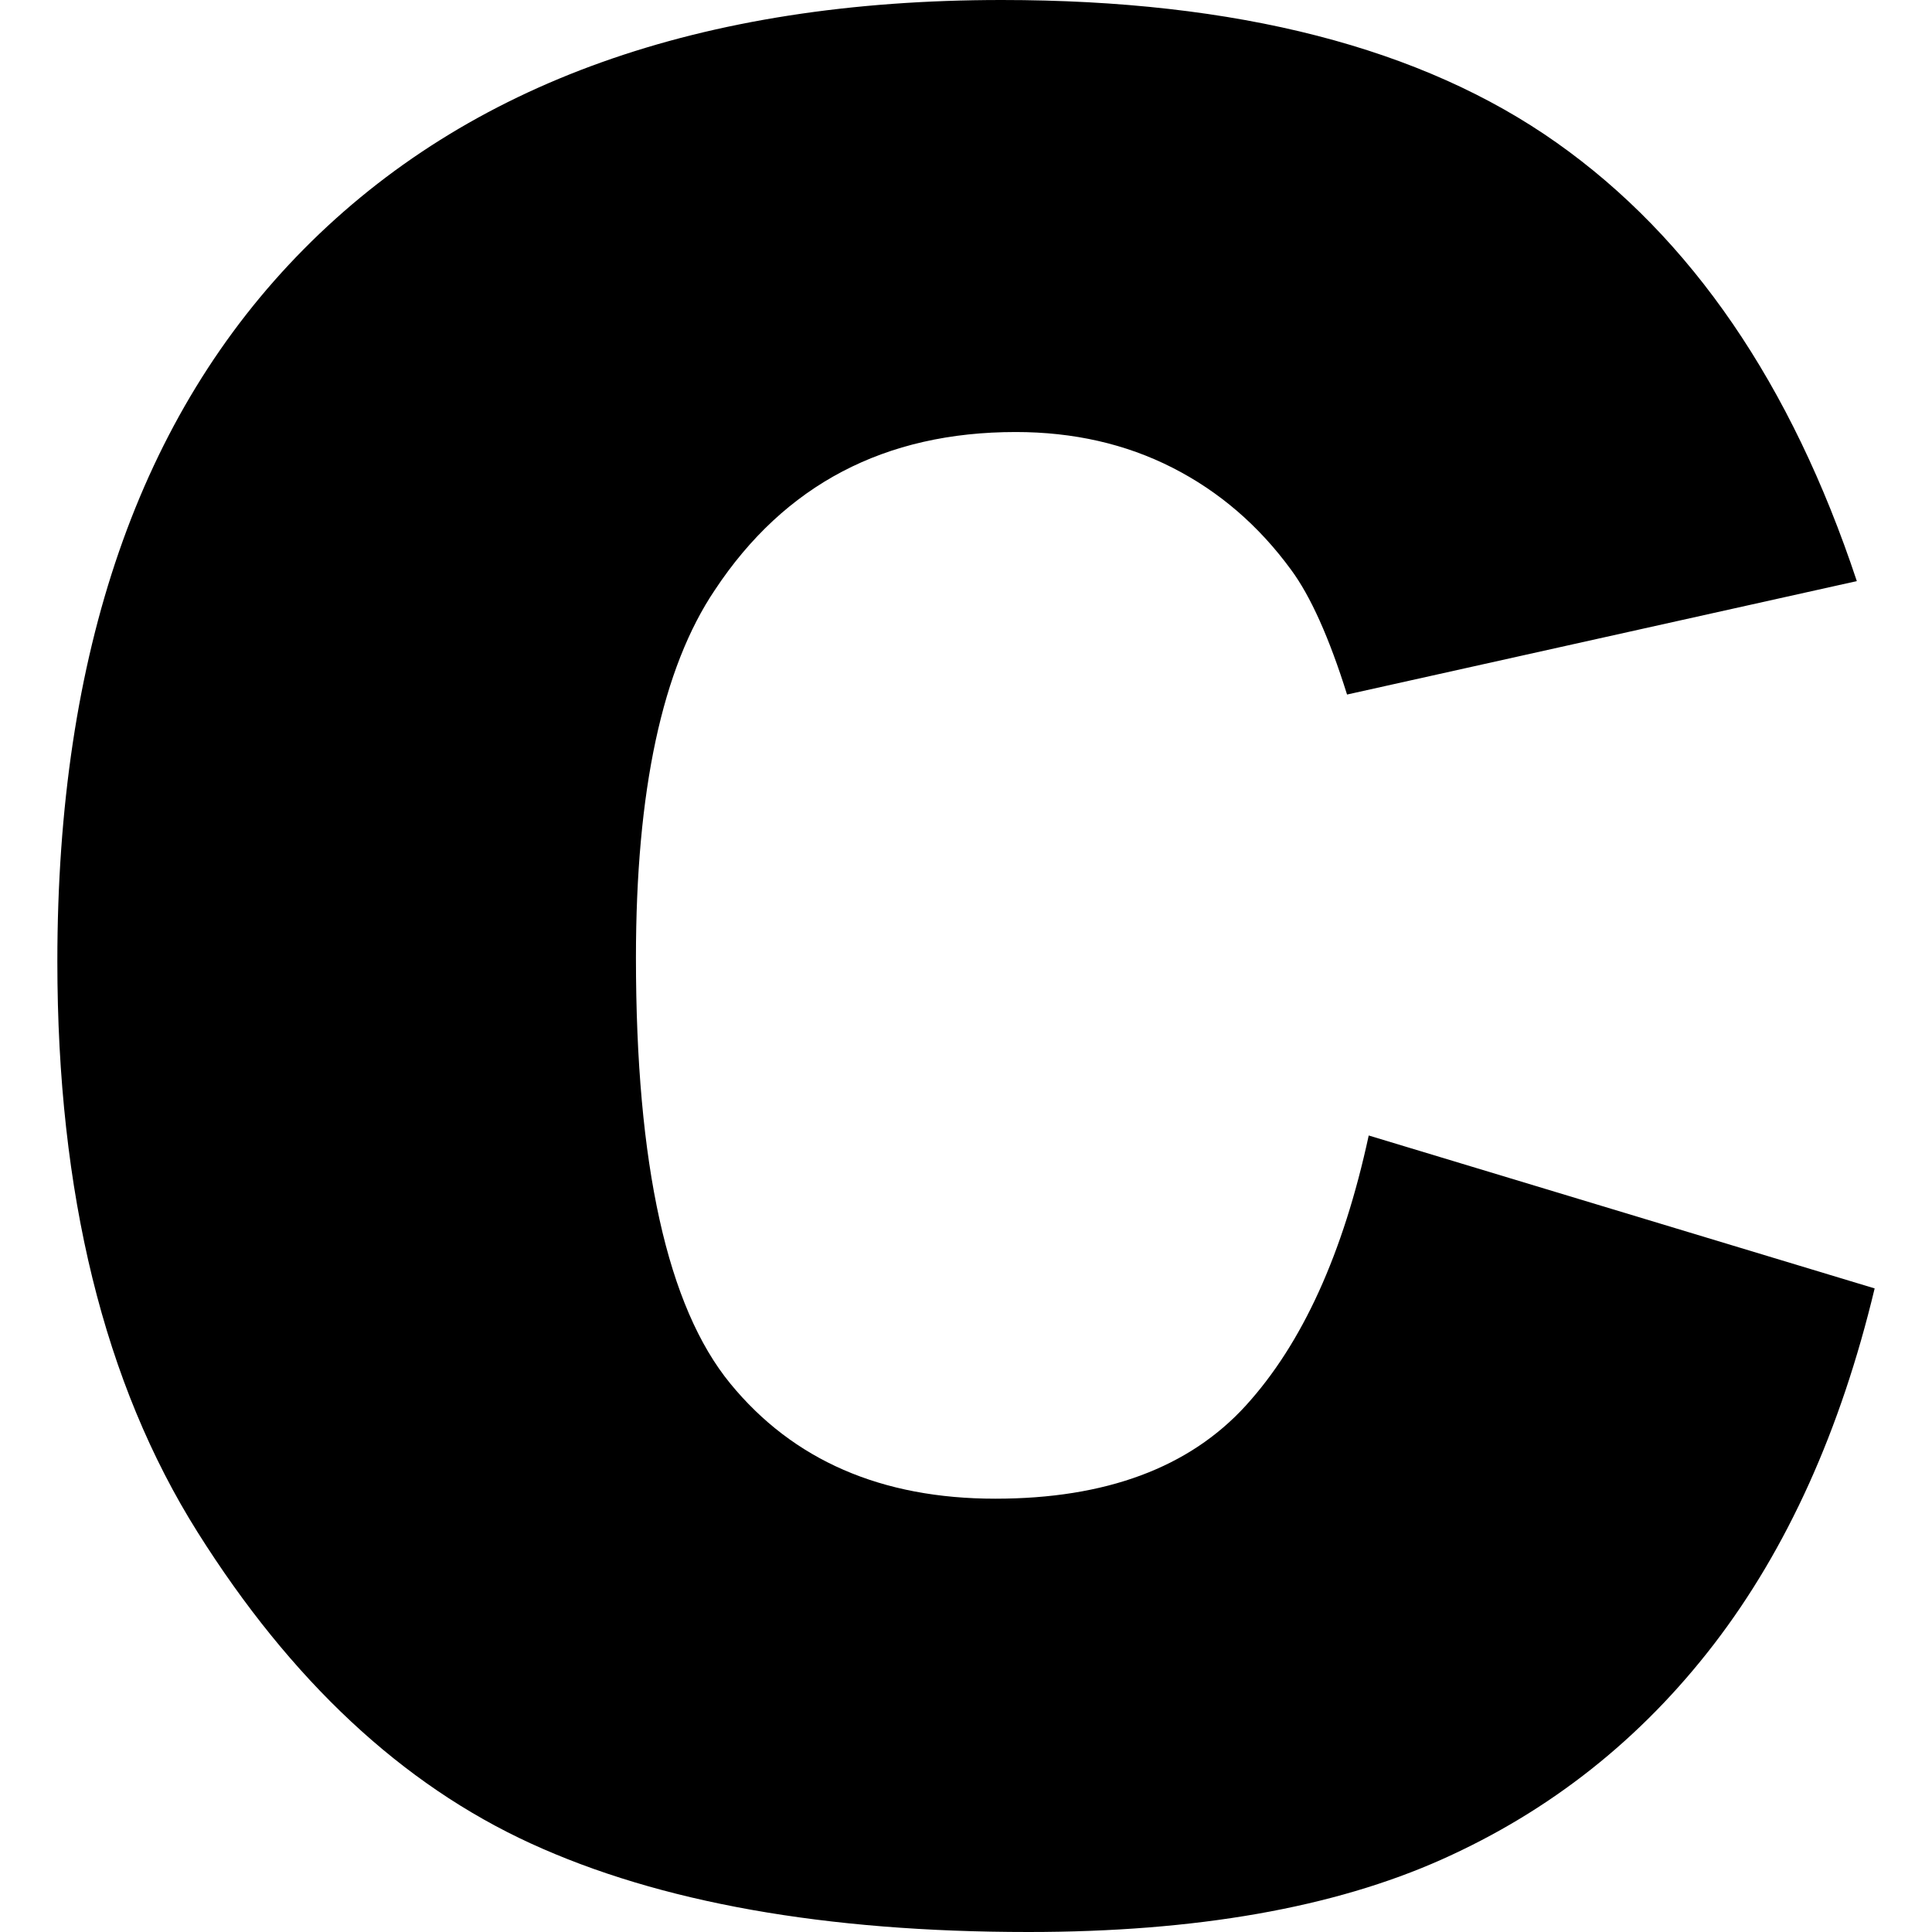
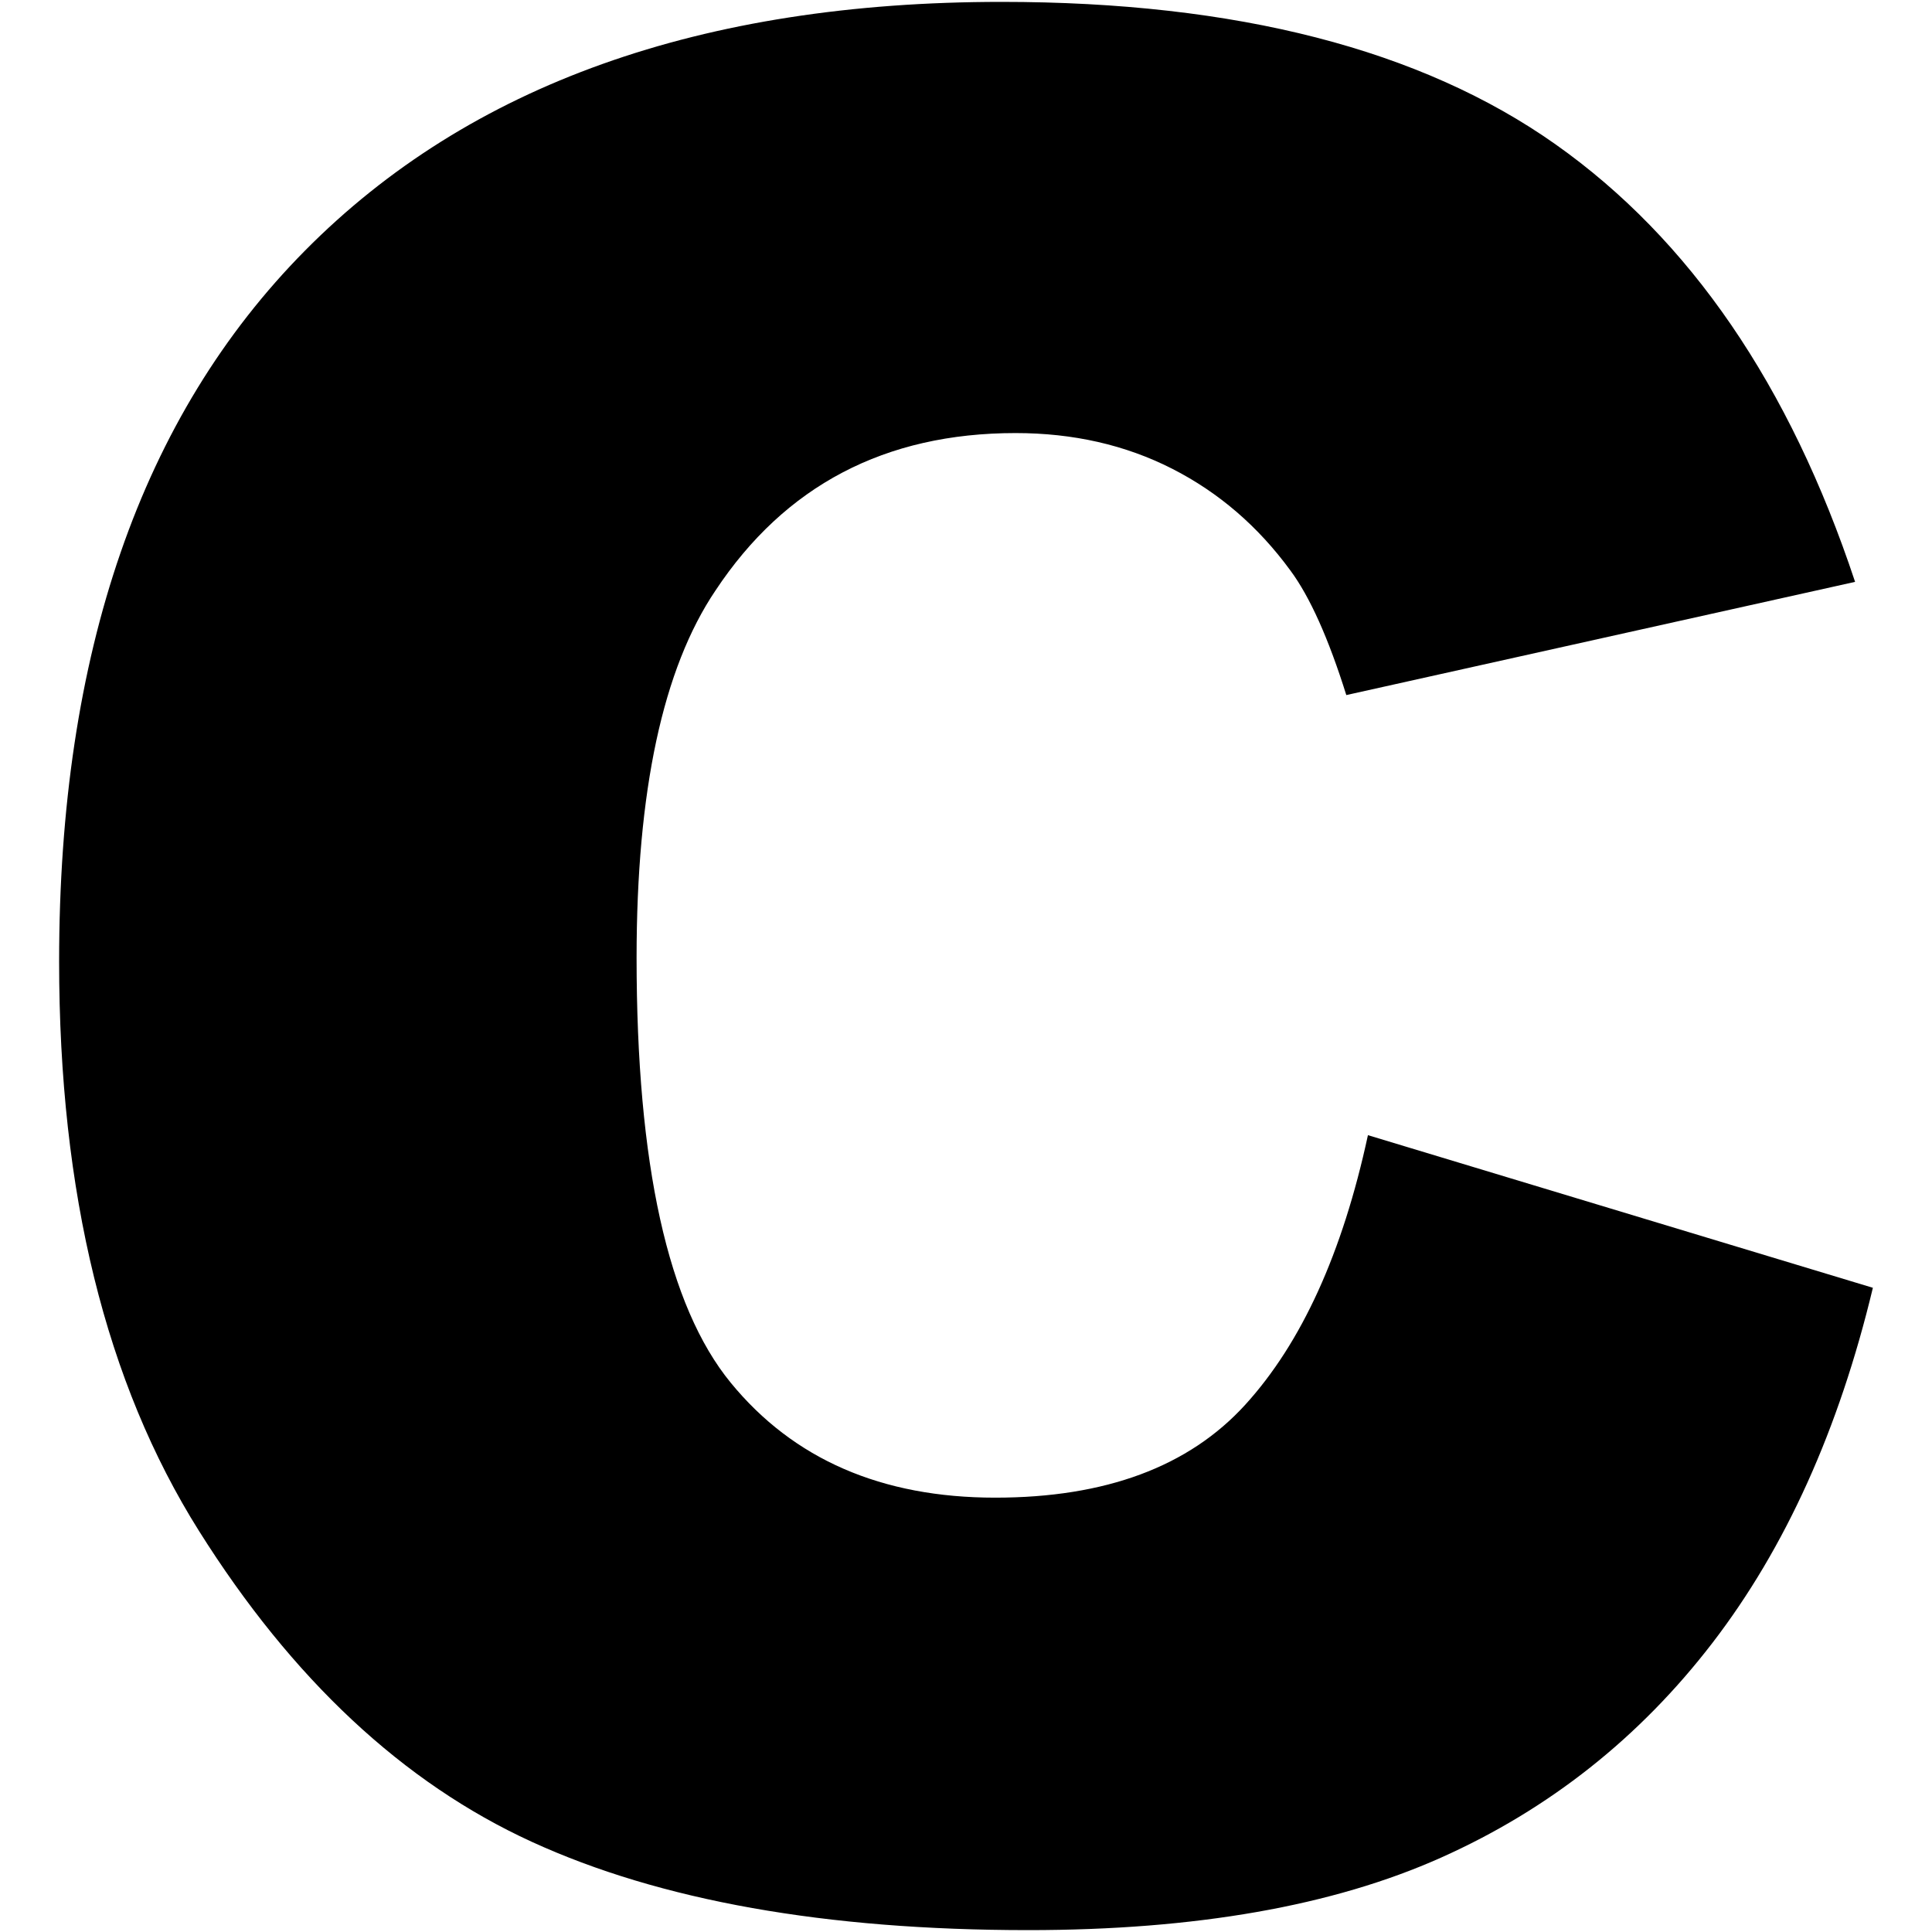
- <svg xmlns="http://www.w3.org/2000/svg" xml:space="preserve" viewBox="0 0 800 800">
-   <path d="m566.758 470.183 209.494 63.322c-14.077 58.756-36.236 107.836-66.49 147.235-30.251 39.386-67.81 69.125-112.663 89.178C552.24 789.974 495.166 800 425.85 800c-84.078 0-152.763-12.225-206.057-36.662-53.303-24.43-99.305-67.395-138-128.93C43.1 572.892 23.748 494.13 23.748 398.145c0-127.965 34.041-226.31 102.114-295.053C193.928 34.371 290.237 0 414.78 0c97.45 0 174.048 19.71 229.808 59.104 55.768 39.397 97.181 99.917 124.283 181.524l-211.086 46.966c-7.39-23.56-15.13-40.804-23.214-51.71-13.375-18.29-29.738-32.37-49.082-42.218-19.35-9.844-40.99-14.775-64.904-14.775-54.184 0-95.696 21.792-124.544 65.361-21.81 32.335-32.711 83.106-32.711 152.314 0 85.744 13.008 144.516 39.046 176.31 26.03 31.795 62.62 47.701 109.766 47.701 45.732 0 80.287-12.851 103.687-38.52 23.396-25.674 40.371-62.973 50.93-111.874z" />
+ <svg xmlns="http://www.w3.org/2000/svg" xml:space="preserve" viewBox="0 0 512 512">
+   <path d="m362.517 300.83 133.815 40.447c-8.992 37.531-23.146 68.881-42.471 94.047-19.323 25.158-43.314 44.154-71.964 56.963-28.653 12.811-65.11 19.215-109.385 19.215-53.705 0-97.578-7.809-131.62-23.418-34.047-15.605-63.431-43.049-88.148-82.354-24.716-39.295-37.077-89.604-37.077-150.915 0-81.738 21.744-144.556 65.226-188.466C124.37 22.454 185.888.499 265.44.499c62.247 0 111.174 12.59 146.791 37.753 35.622 25.165 62.075 63.822 79.386 115.949l-134.832 30c-4.72-15.049-9.664-26.064-14.828-33.03-8.543-11.683-18.995-20.677-31.351-26.967-12.36-6.288-26.182-9.438-41.458-9.438-34.61 0-61.126 13.92-79.553 41.75-13.931 20.654-20.894 53.084-20.894 97.291 0 54.769 8.309 92.31 24.941 112.619 16.627 20.309 39.998 30.469 70.113 30.469 29.212 0 51.284-8.209 66.231-24.605 14.944-16.399 25.787-40.224 32.531-71.46z" />
</svg>
